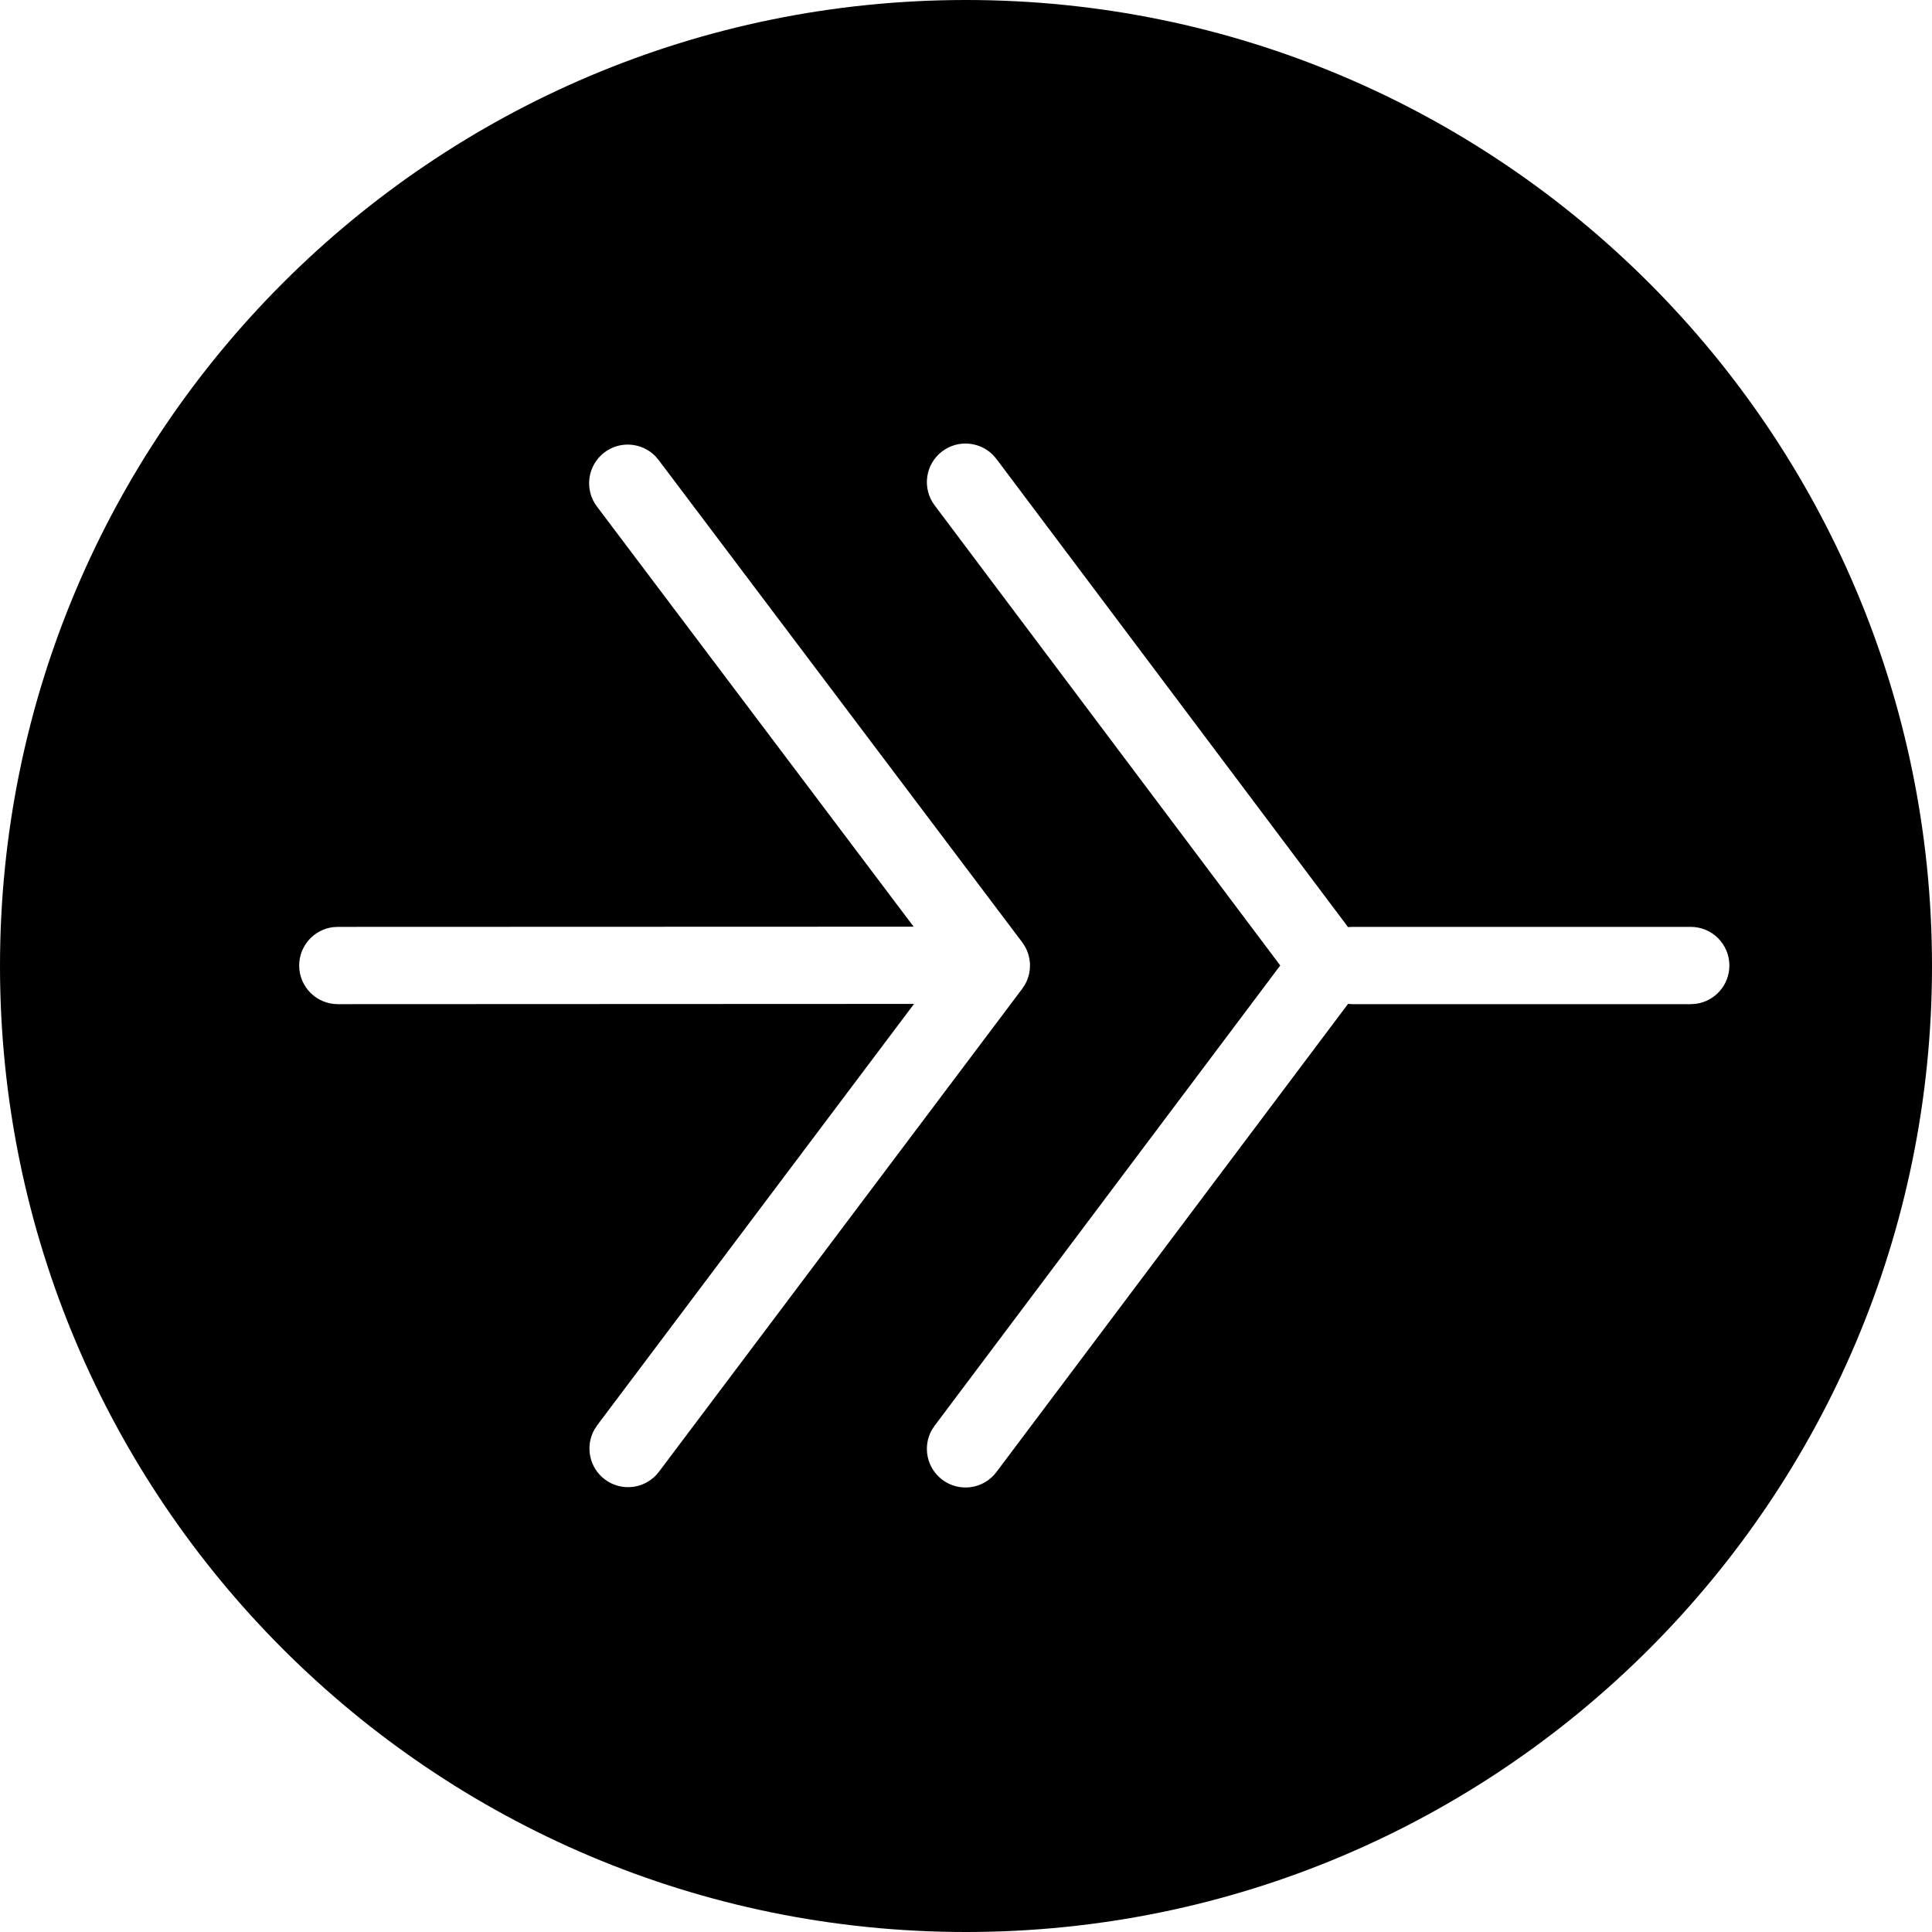
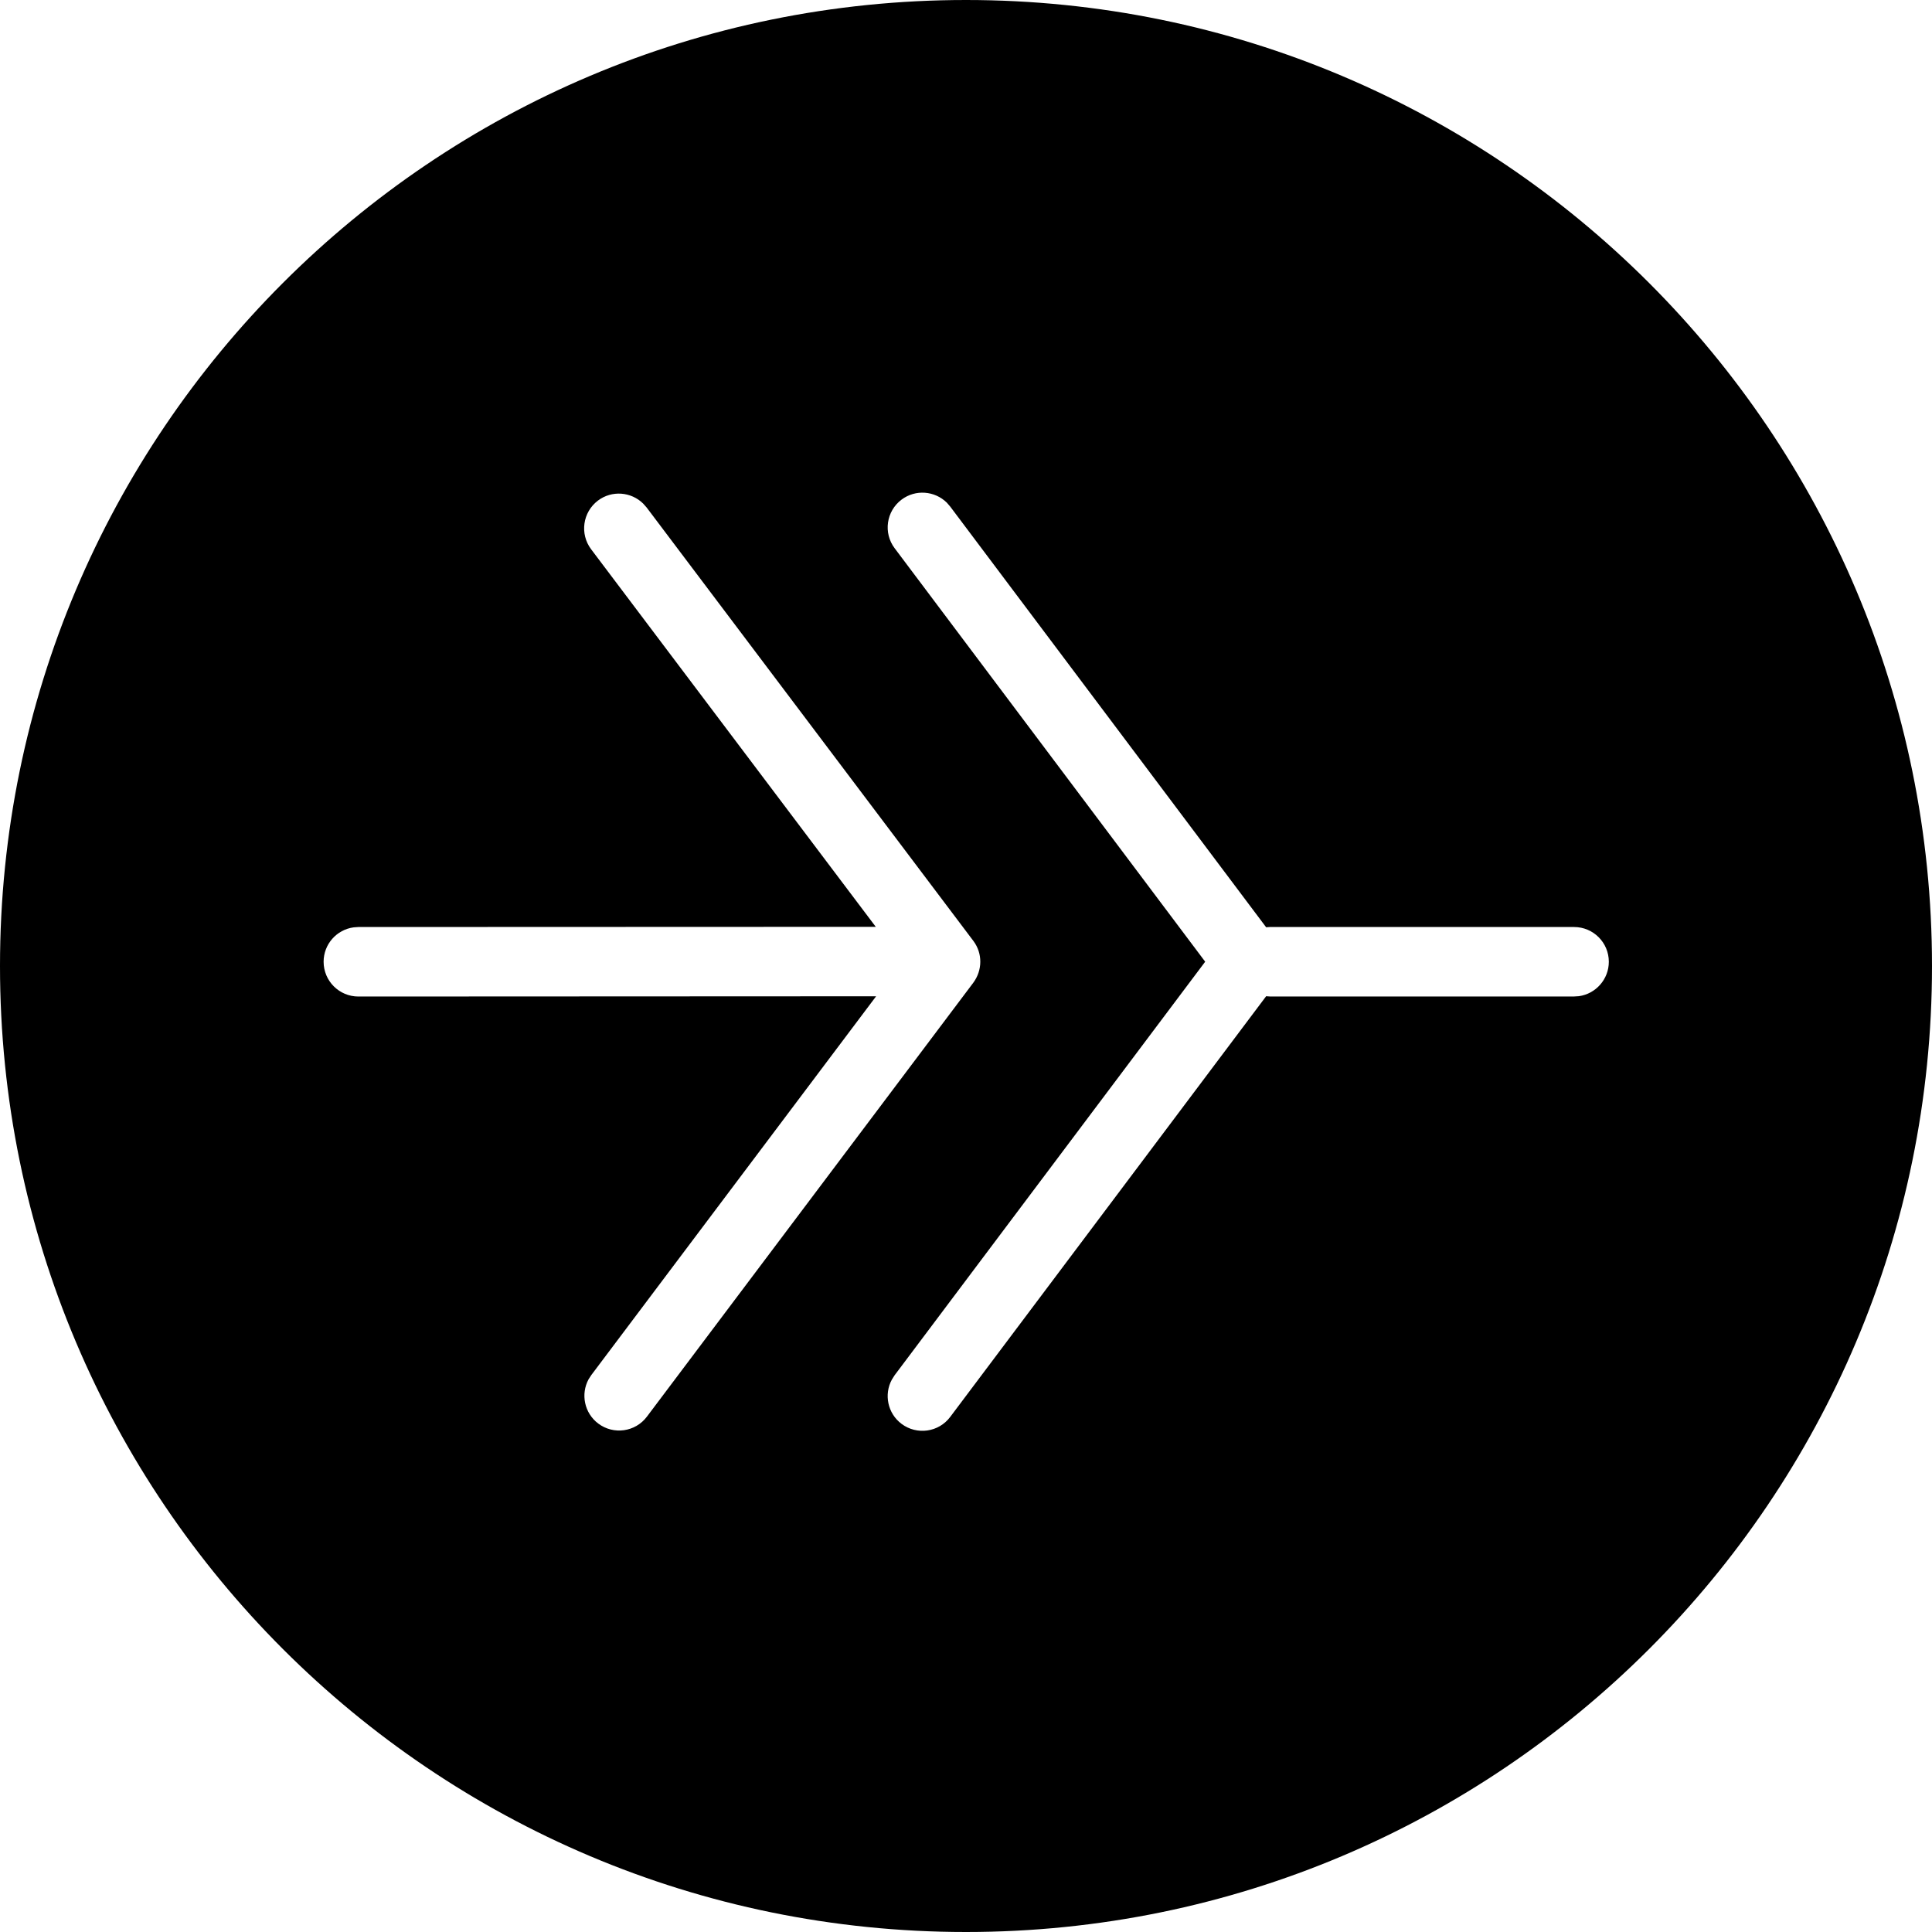
<svg xmlns="http://www.w3.org/2000/svg" width="40" height="40" viewBox="0 0 40 40">
-   <path d="M20 0c11.046 0 20 8.954 20 20s-8.954 20-20 20S0 31.046 0 20 8.954 0 20 0zm.559 9.42c-.277-.28-.725-.32-1.05-.077-.353.265-.424.767-.158 1.12l7.155 9.526-7.155 9.528-.06.09c-.192.345-.105.786.219 1.03.353.265.854.194 1.12-.16l7.28-9.693.084.006h7.011l.1-.006c.395-.05.7-.386.7-.794 0-.442-.358-.8-.8-.8h-7.01l-.085.005-7.28-9.693zm-6.994.021c-.278-.28-.726-.319-1.05-.075-.352.266-.423.768-.157 1.12l6.558 8.7-11.922.004-.1.006c-.395.05-.7.387-.7.794 0 .442.359.8.8.8l11.93-.005-6.56 8.724-.059.091c-.192.344-.106.786.218 1.03.353.265.855.194 1.12-.159l7.521-10 .06-.091.02-.04.024-.053c.007-.018.014-.037.019-.056l.013-.044c.006-.02.01-.04.012-.06l.007-.043c.003-.025.005-.05.005-.076V19.94l-.004-.034-.003-.024c-.003-.025-.008-.05-.014-.073l-.012-.05-.019-.053-.02-.049c-.008-.017-.016-.034-.026-.05l-.03-.05.015.023-.026-.041-.029-.04-7.52-9.975z" />
+   <path d="M20 0c11.046 0 20 8.954 20 20s-8.954 20-20 20S0 31.046 0 20 8.954 0 20 0zm-.397 10.407c-.25-.246-.648-.28-.937-.063-.318.239-.382.69-.143 1.007l6.429 8.56-6.43 8.562-.057.09c-.167.307-.088.7.2.916.318.239.77.175 1.008-.143l6.541-8.71.076.005h6.3l.098-.006c.35-.048.621-.349.621-.713 0-.397-.322-.719-.719-.719h-6.3l-.076.005-6.541-8.71zm-6.287.019c-.25-.246-.648-.279-.936-.062-.317.24-.38.69-.142 1.007l5.894 7.818-10.713.004-.098.007c-.35.047-.621.348-.621.712 0 .397.322.72.72.72l10.719-.005-5.895 7.84-.058.089c-.167.308-.088.7.2.917.318.239.768.175 1.007-.142l6.759-8.986c.188-.255.196-.605 0-.865l-6.765-8.974z" />
</svg>
